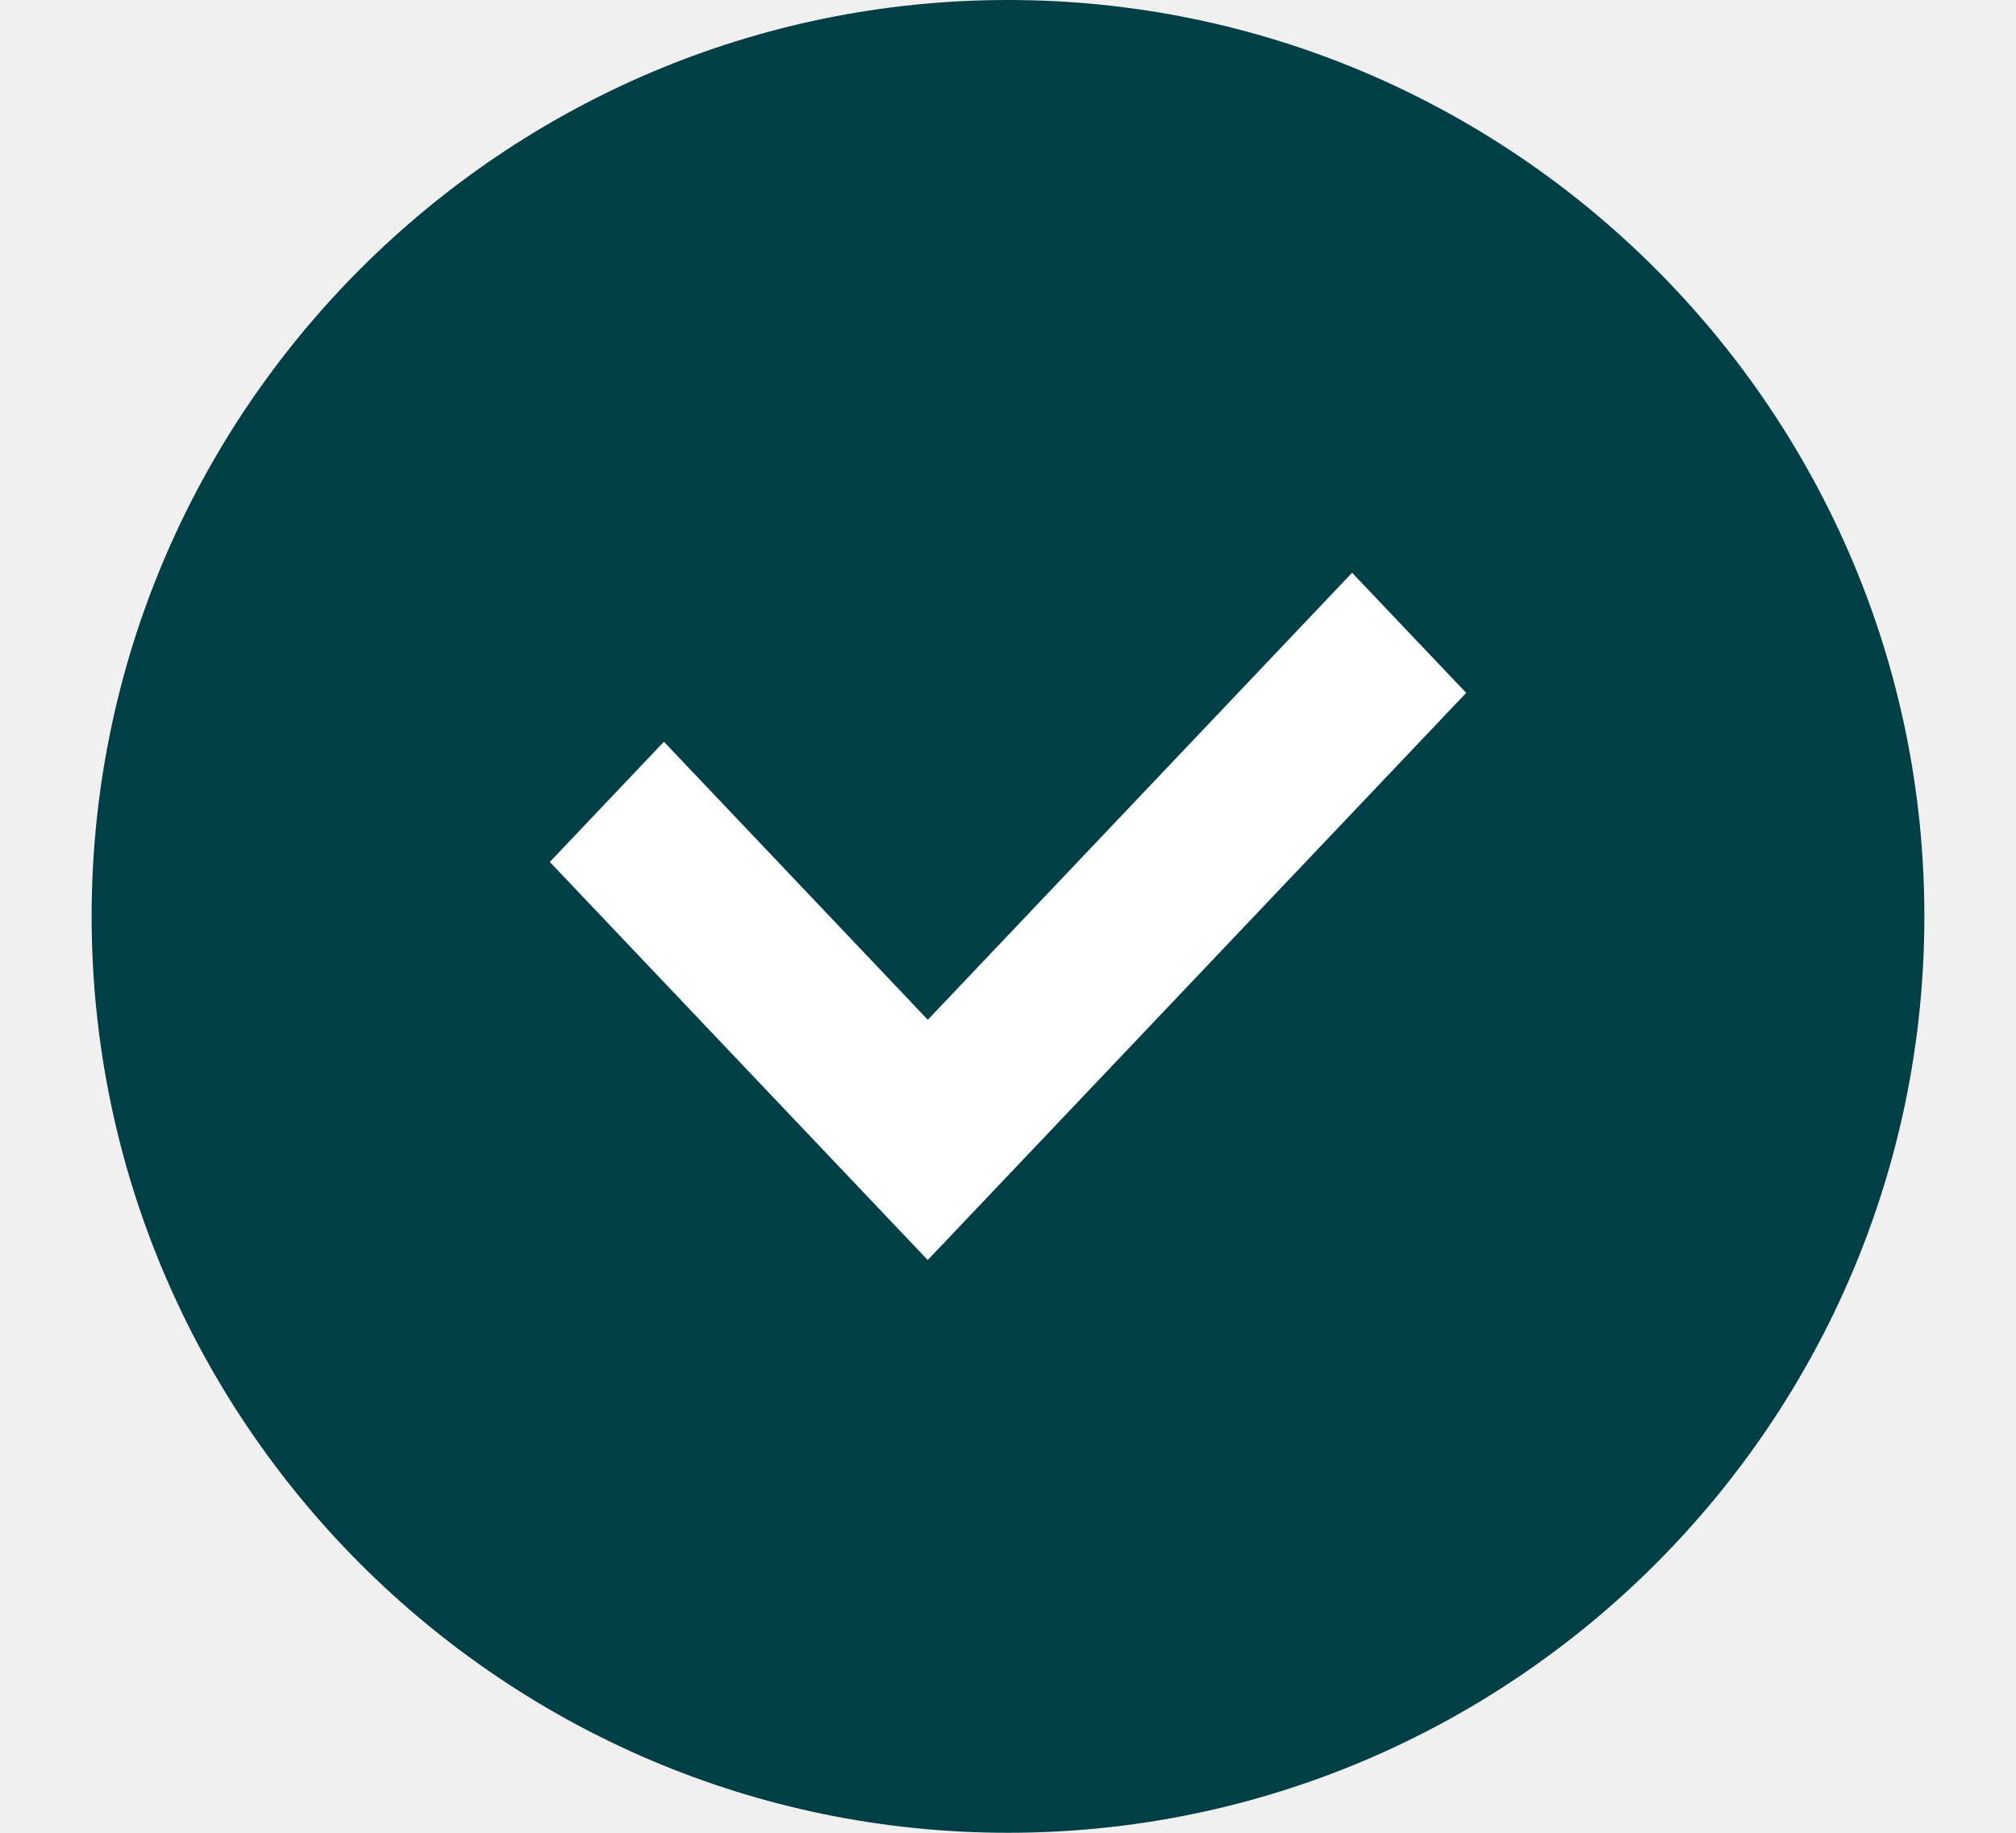
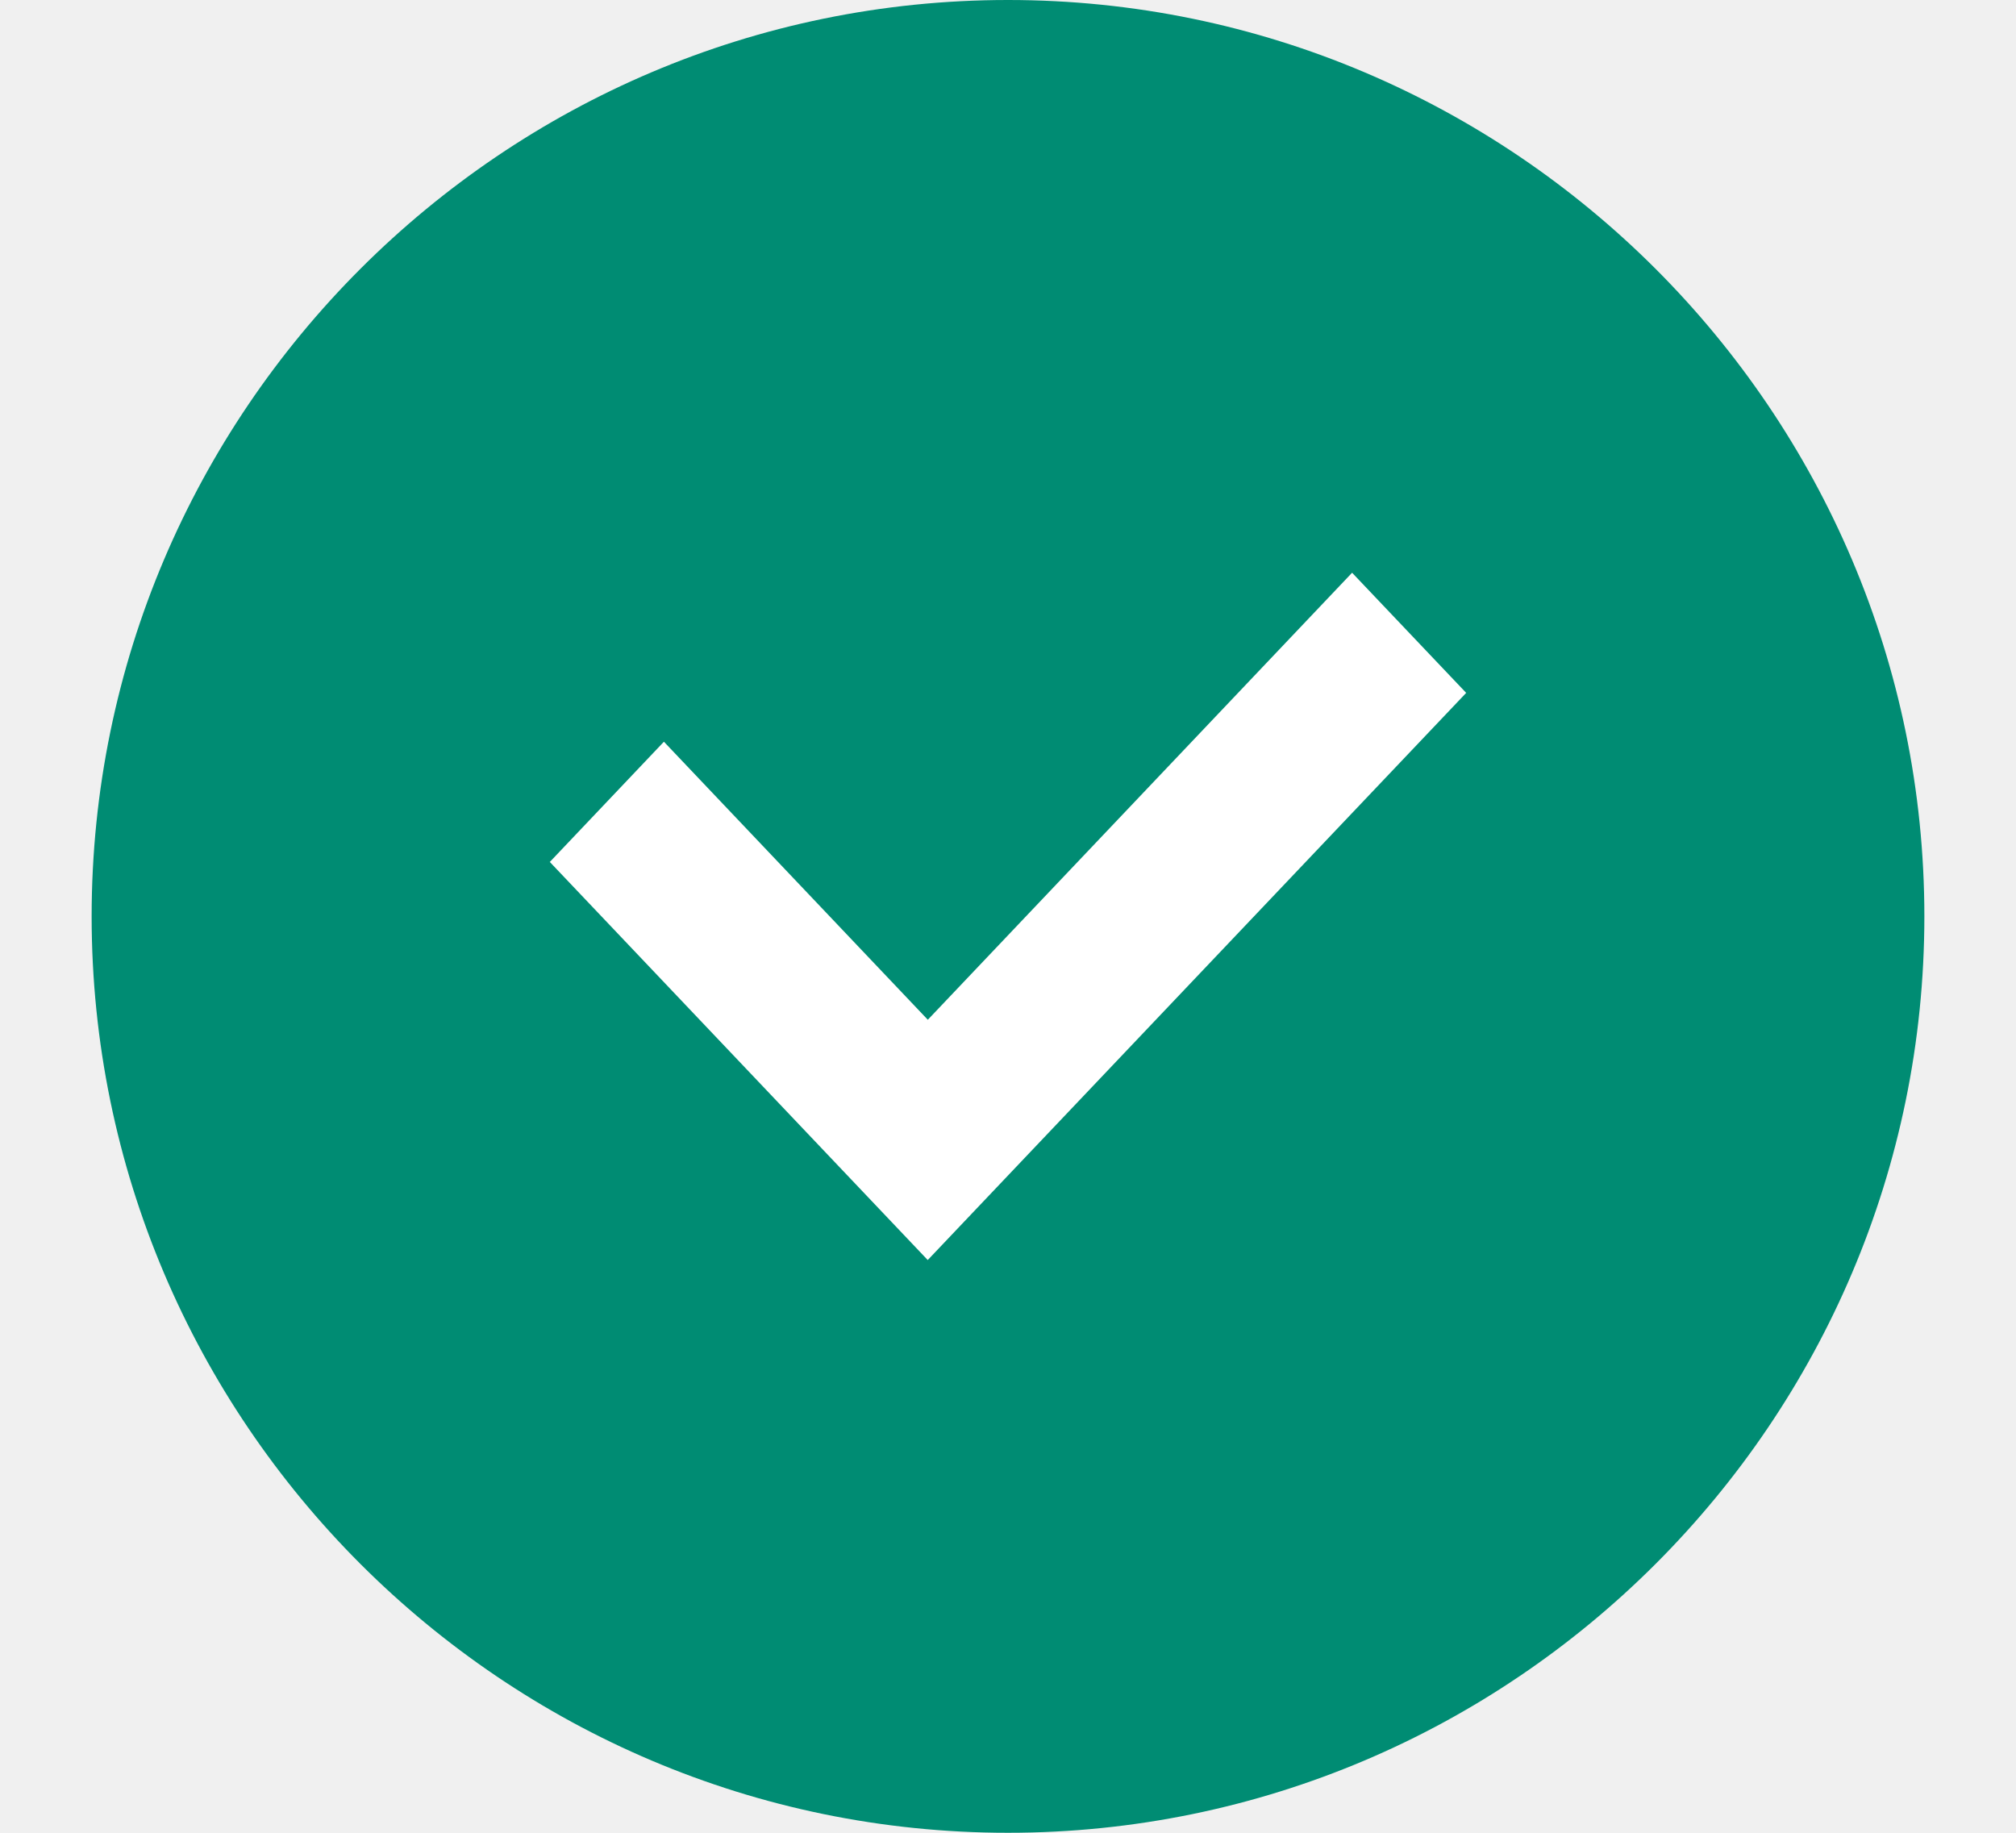
<svg xmlns="http://www.w3.org/2000/svg" width="22" height="20" viewBox="0 0 22 20">
  <g fill="none" fill-rule="evenodd">
-     <path fill="#003F45" d="M11 0C5.489 0 1 4.489 1 10s4.489 10 10 10 10-4.489 10-10S16.511 0 11 0z" />
+     <path fill="#008C73" d="M11 0C5.489 0 1 4.489 1 10s4.489 10 10 10 10-4.489 10-10S16.511 0 11 0z" />
    <path fill="#FFF" d="M10.124 13.75L6 9.406l1.245-1.312 2.88 3.034 4.63-4.878L16 7.561z" />
  </g>
</svg>
